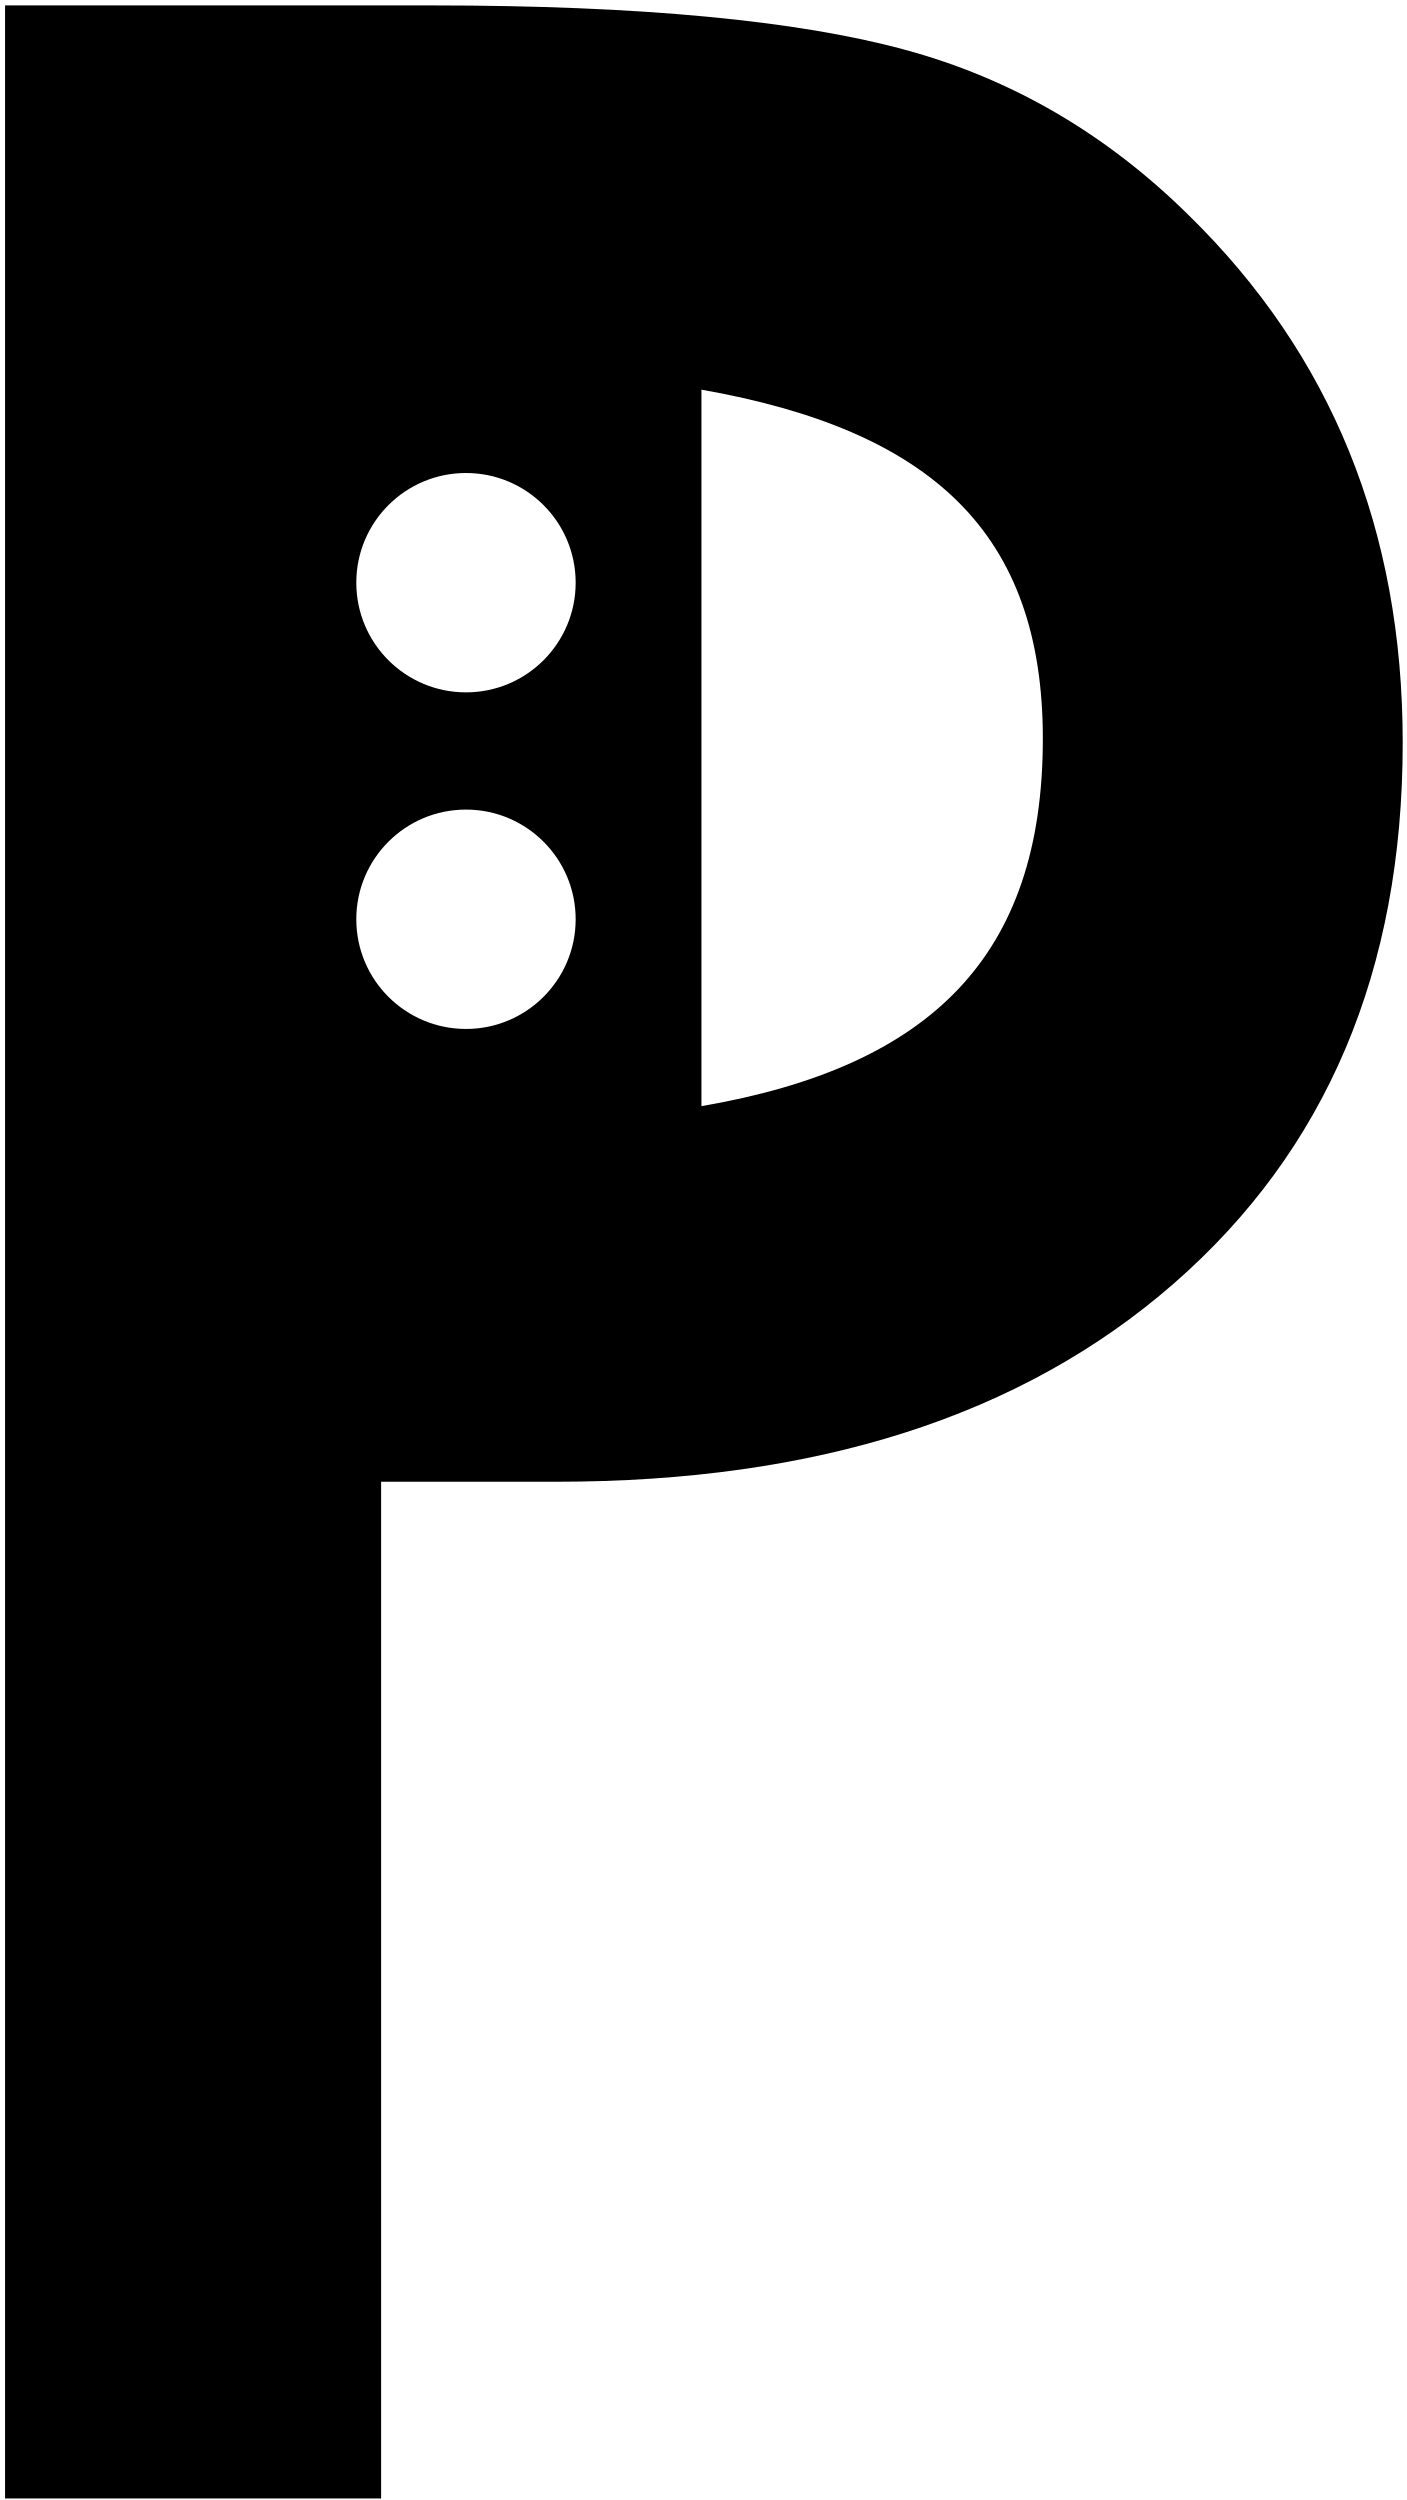
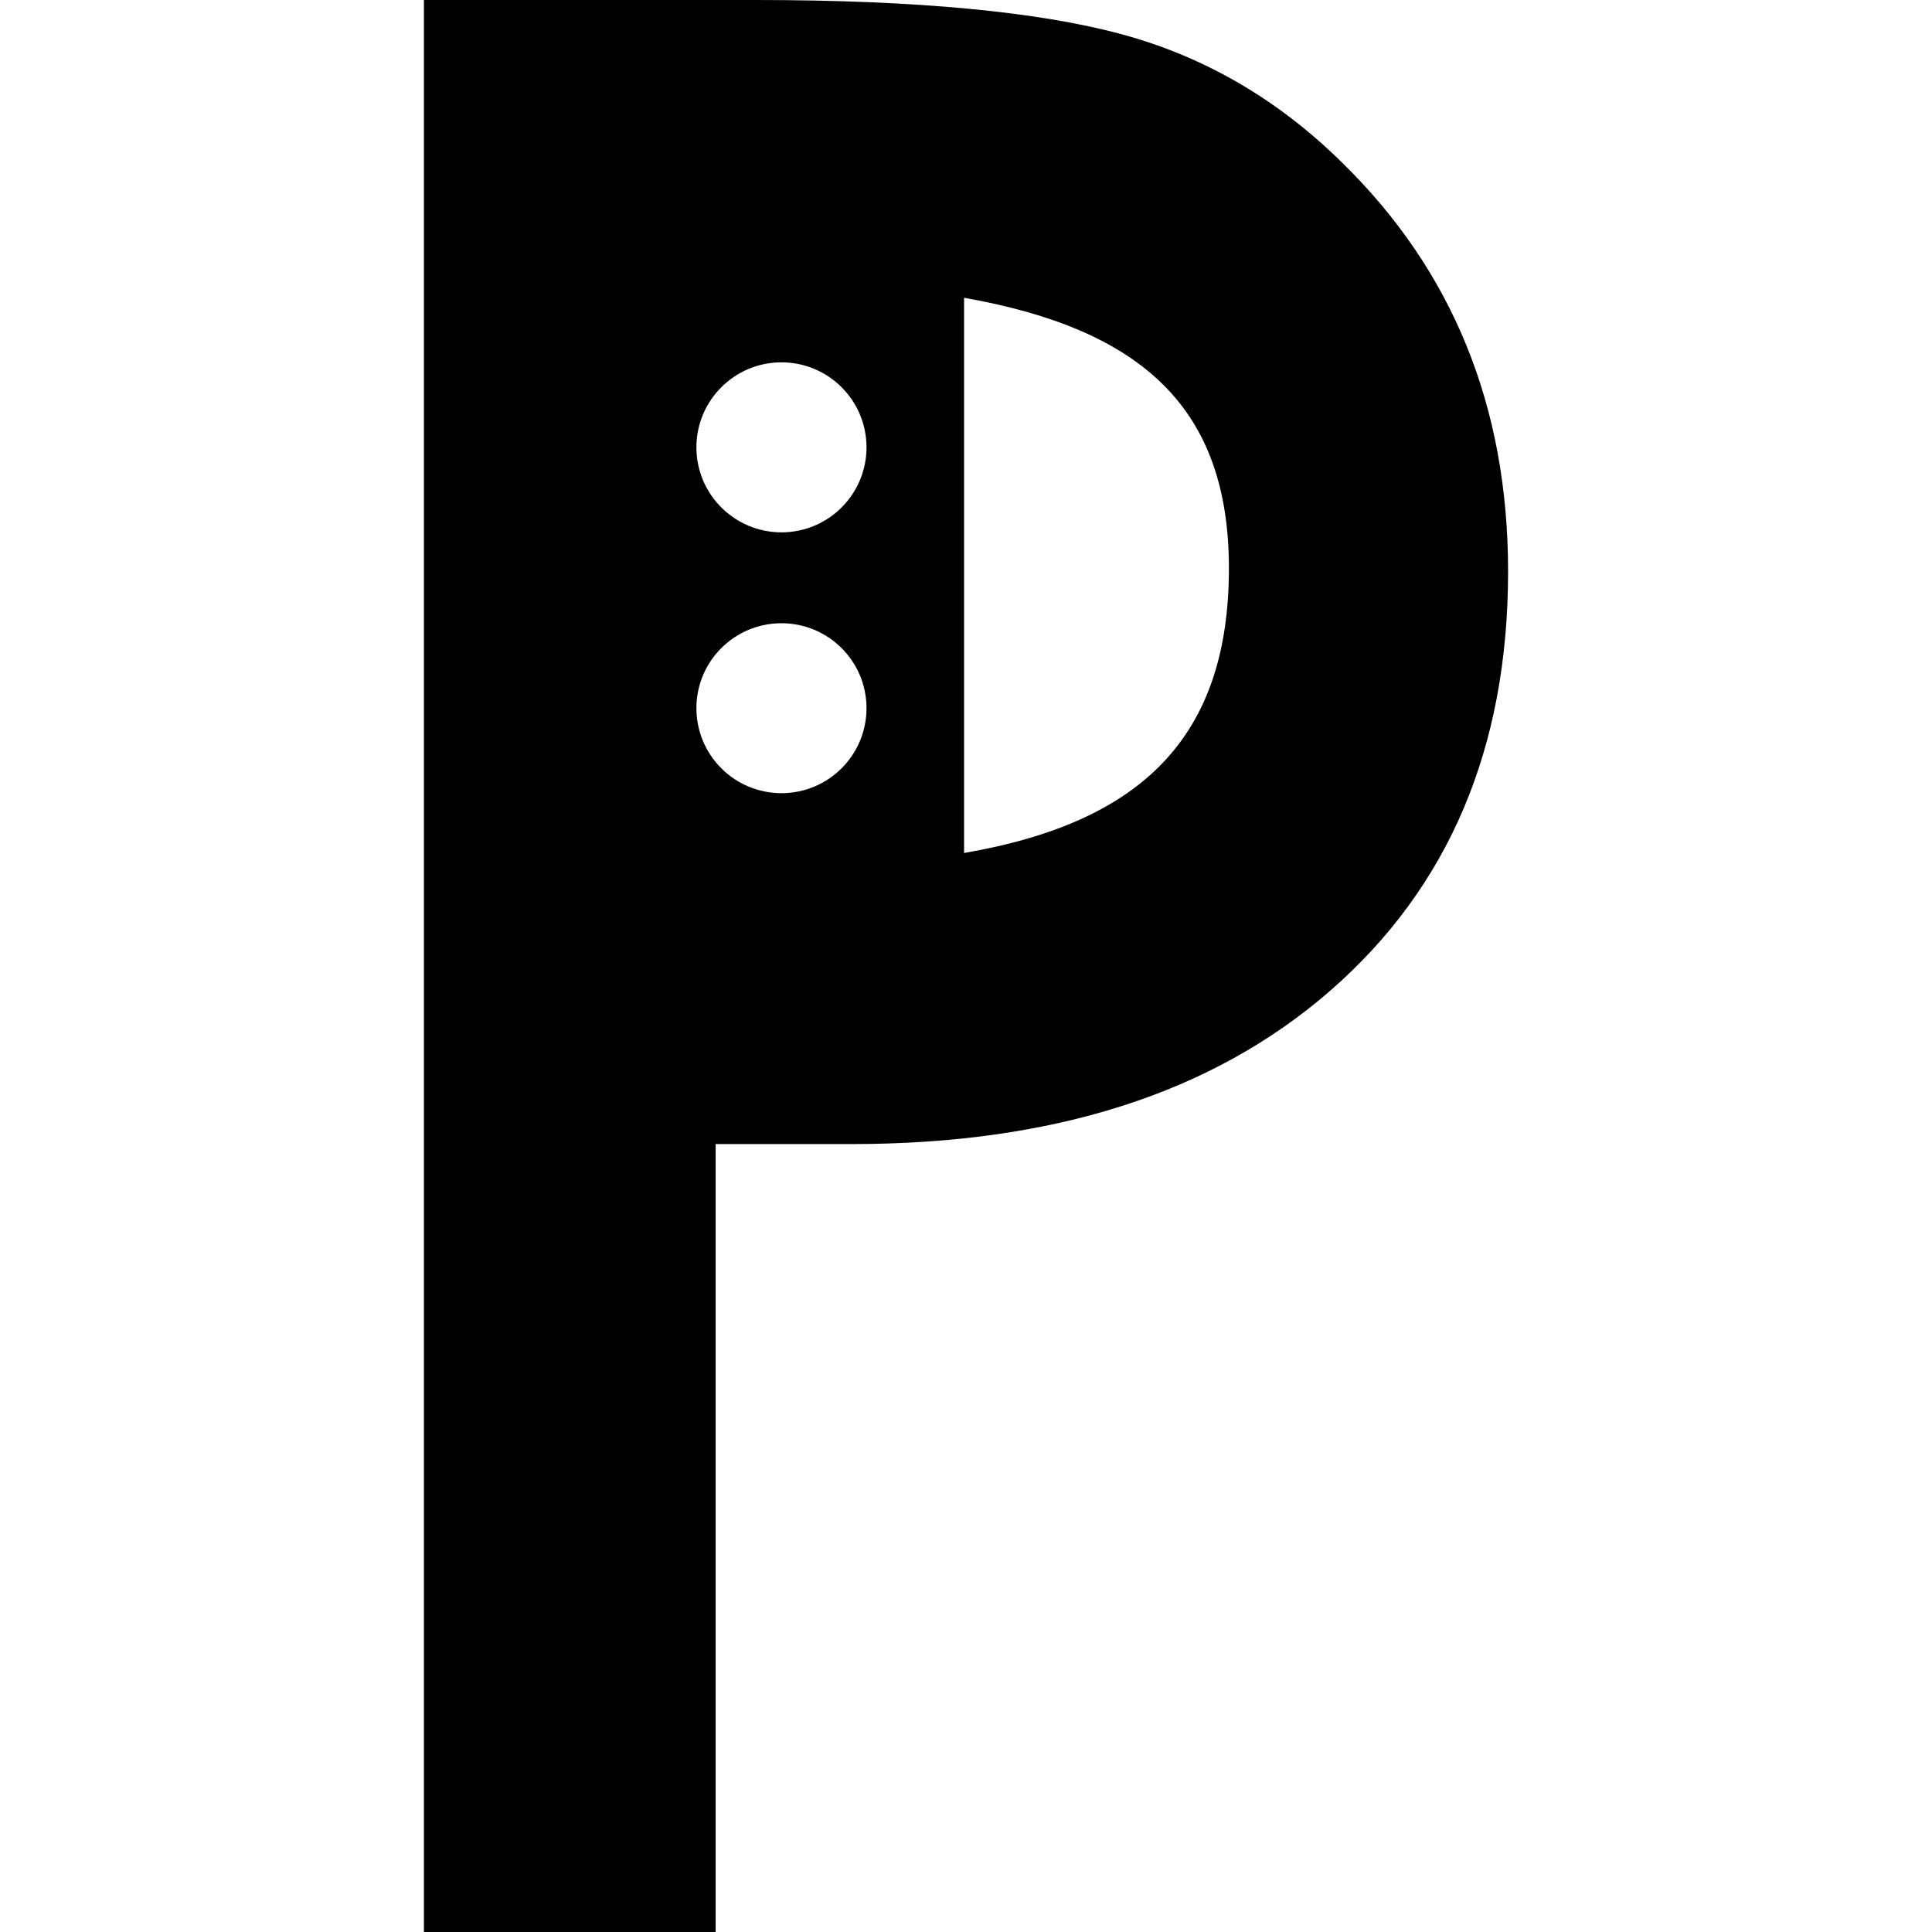
- <svg xmlns="http://www.w3.org/2000/svg" version="1.1" viewBox="0 0 202 359" width="202" height="359">
+ <svg xmlns="http://www.w3.org/2000/svg" version="1.1" viewBox="0 0 24 24" width="24" height="24">
  <defs />
-   <g id="Canvas_1" stroke-opacity="1" stroke-dasharray="none" fill="none" fill-opacity="1" stroke="none">
+   <g id="Canvas_1" fill="none" stroke-dasharray="none" fill-opacity="1" stroke="none" stroke-opacity="1">
    <g id="Canvas_1_Layer_1">
      <g id="Group_2">
        <g id="Group_3">
          <g id="Group_4">
            <g id="Group_5">
              <g id="Group_6">
                <g id="Group_7">
-                   <g id="Graphic_8">
-                     <path d="M 129.914 7.138 C 114.639 2.972 92.033 .778 62.101 .778 L .727 .778 L .727 358.778 L 54.727 358.778 L 54.727 212.778 L 79.922 212.778 C 117.106 212.778 146.654 203.442 168.565 184.308 C 190.473 165.177 201.43 139.37 201.43 106.656 C 201.432 76.106 191.167 50.916 170.648 30.856 C 158.919 19.285 145.34 11.304 129.914 7.138 Z M 66.915 67.924 C 75.614 67.924 82.665 74.975 82.665 83.674 C 82.665 92.373 75.614 99.424 66.915 99.424 C 58.216 99.424 51.165 92.373 51.165 83.674 C 51.165 74.975 58.216 67.924 66.915 67.924 Z M 66.915 147.757 C 58.216 147.757 51.165 140.706 51.165 132.007 C 51.165 123.308 58.216 116.257 66.915 116.257 C 75.613 116.257 82.665 123.308 82.665 132.007 C 82.665 140.706 75.613 147.757 66.915 147.757 Z M 100.727 158.842 L 100.727 55.955 C 133.727 61.783 149.751 76.455 149.751 106.076 C 149.751 137.258 133.727 153.173 100.727 158.842 Z" fill="black" />
+                   <g id="Group_8">
+                     <g id="Group_9">
+                       <g id="Group_10">
+                         <g id="Graphic_11">
+                           <path d="M 13.935 .426 C 12.91 .147 11.393 0 9.385 0 L 5.266 0 L 5.266 24 L 8.89 24 L 8.89 14.212 L 10.58 14.212 C 13.075 14.212 15.058 13.586 16.528 12.304 C 17.998 11.021 18.734 9.291 18.734 7.098 C 18.734 5.05 18.045 3.361 16.668 2.016 C 15.881 1.241 14.97 .706 13.935 .426 Z M 9.708 4.501 C 10.291 4.501 10.764 4.974 10.764 5.557 C 10.764 6.14 10.291 6.613 9.708 6.613 C 9.124 6.613 8.651 6.14 8.651 5.557 C 8.651 4.974 9.124 4.501 9.708 4.501 Z M 9.708 9.853 C 9.124 9.853 8.651 9.381 8.651 8.797 C 8.651 8.214 9.124 7.742 9.708 7.742 C 10.291 7.742 10.764 8.214 10.764 8.797 C 10.764 9.381 10.291 9.853 9.708 9.853 Z M 11.976 10.596 L 11.976 3.699 C 14.191 4.09 15.266 5.073 15.266 7.059 C 15.266 9.149 14.191 10.216 11.976 10.596 Z" fill="black" />
+                         </g>
+                       </g>
+                     </g>
                  </g>
                </g>
              </g>
            </g>
          </g>
        </g>
      </g>
    </g>
  </g>
</svg>
